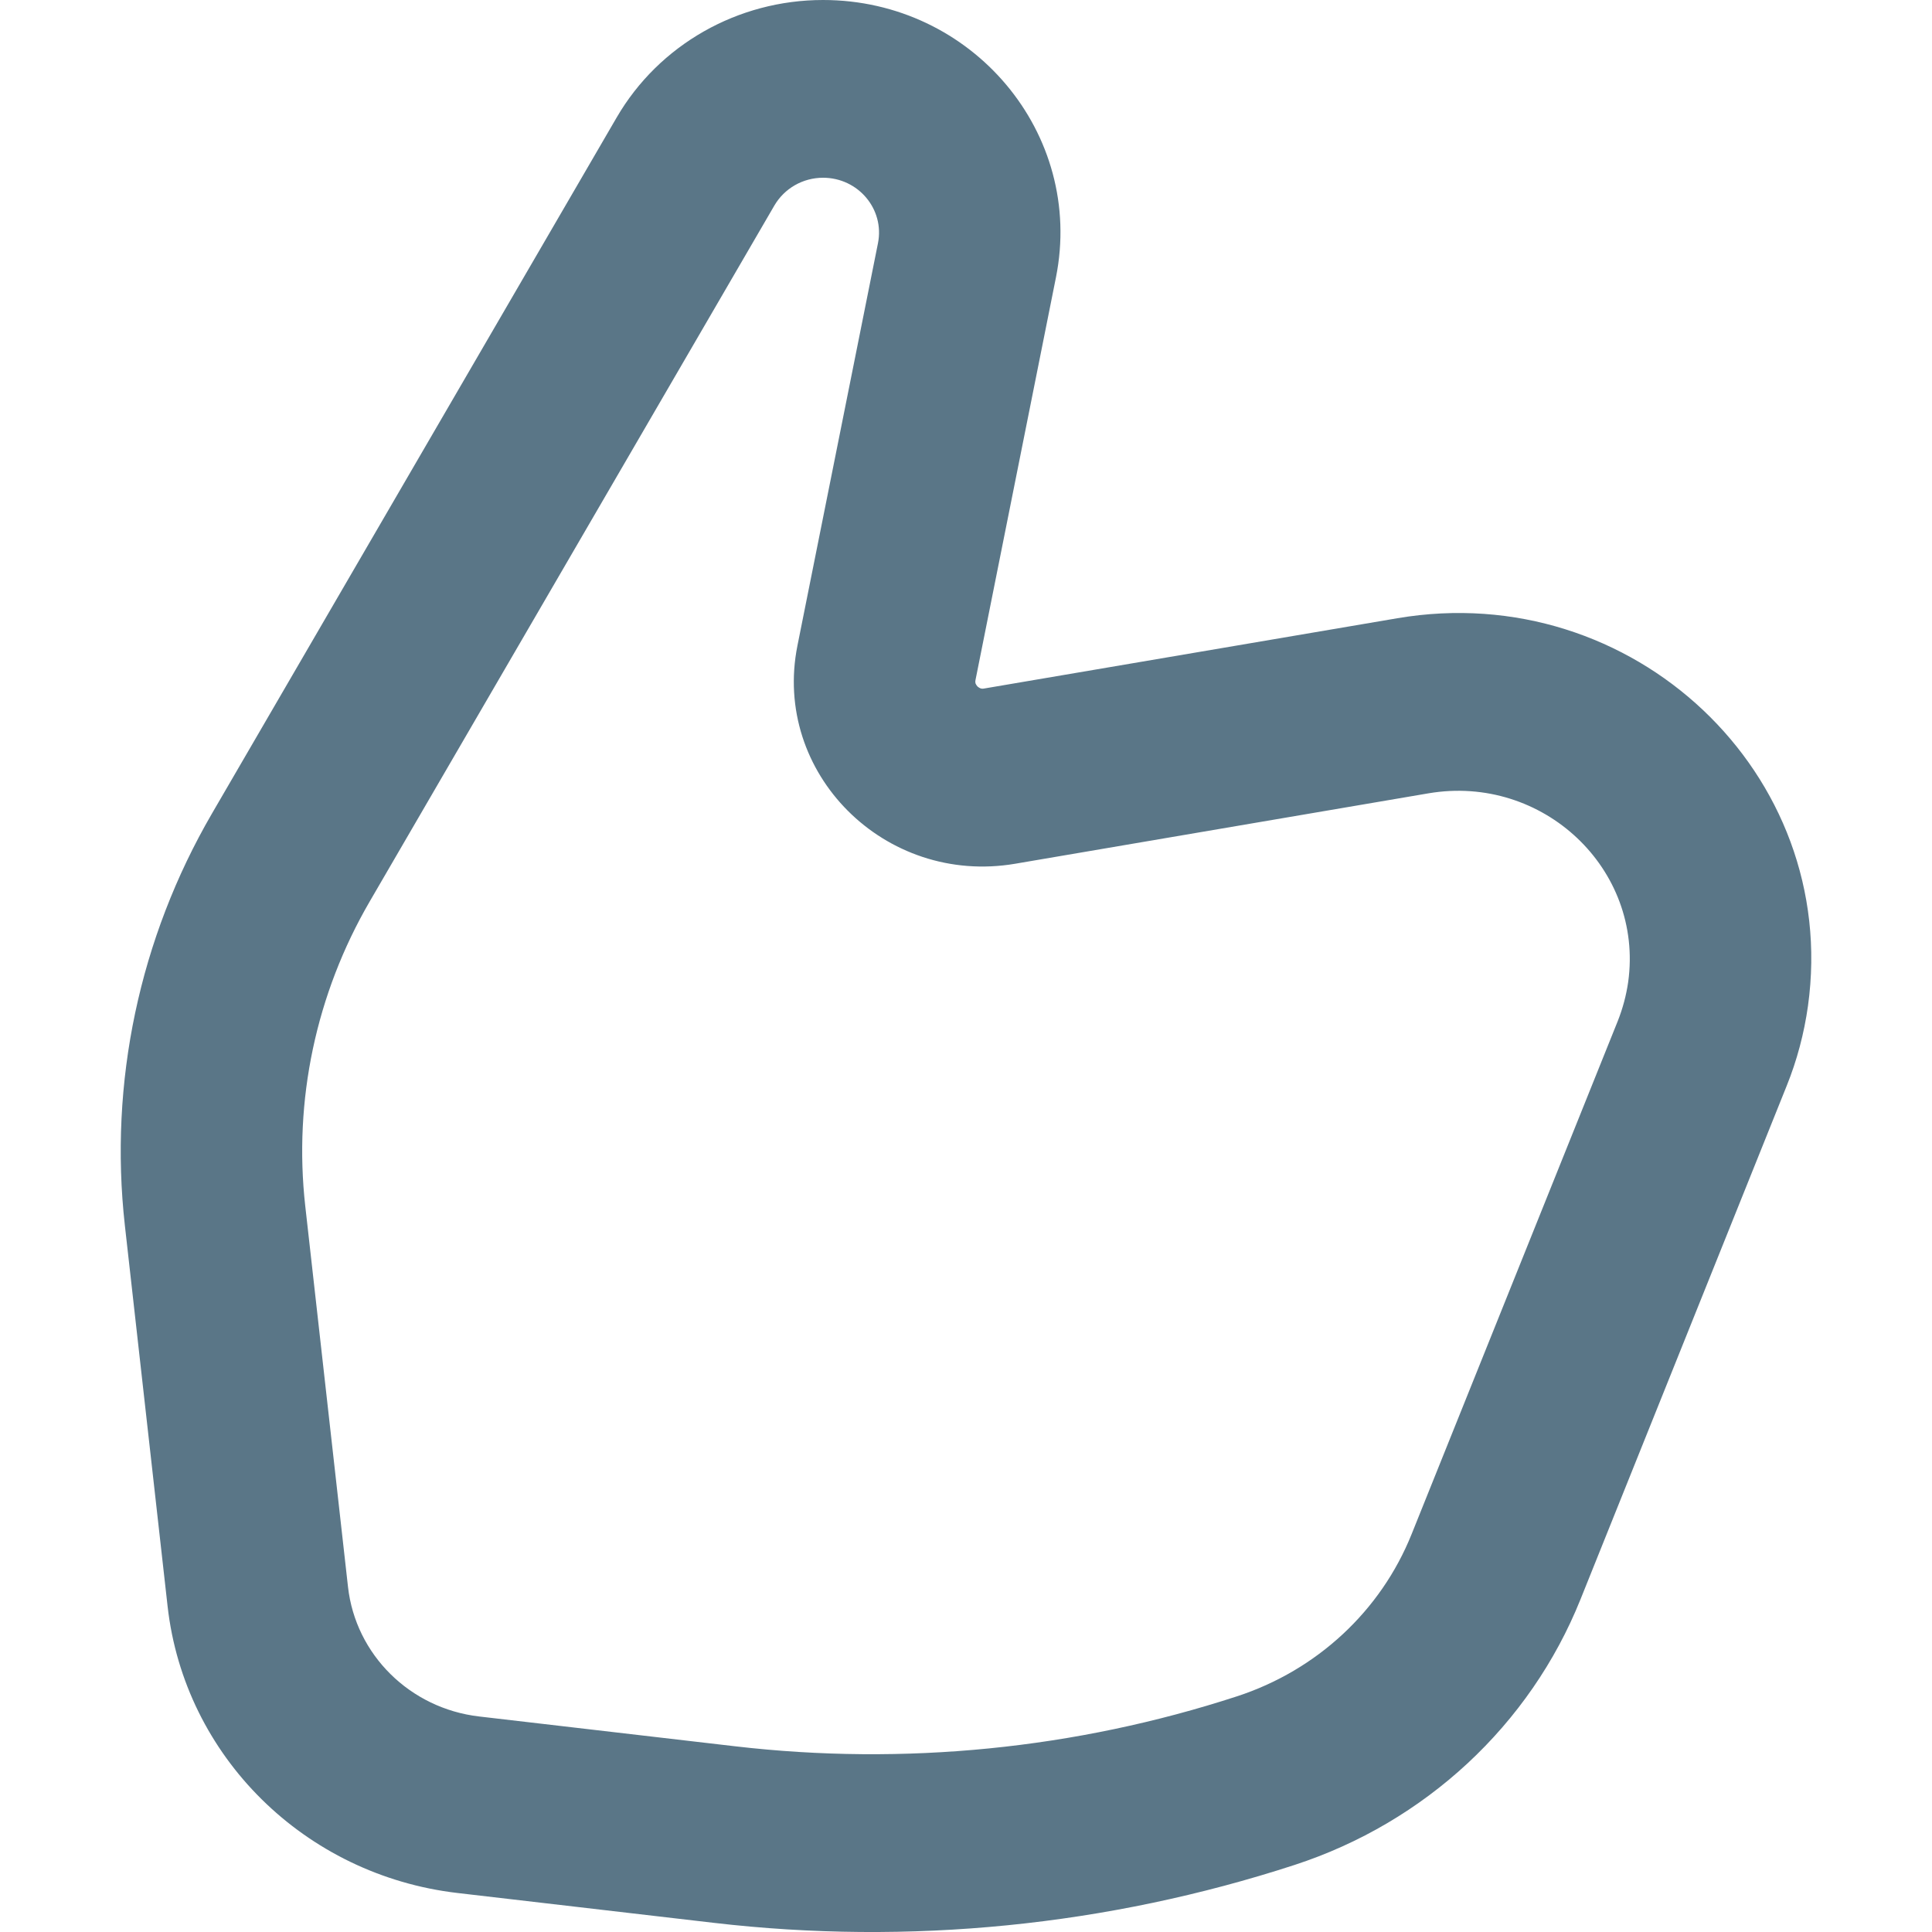
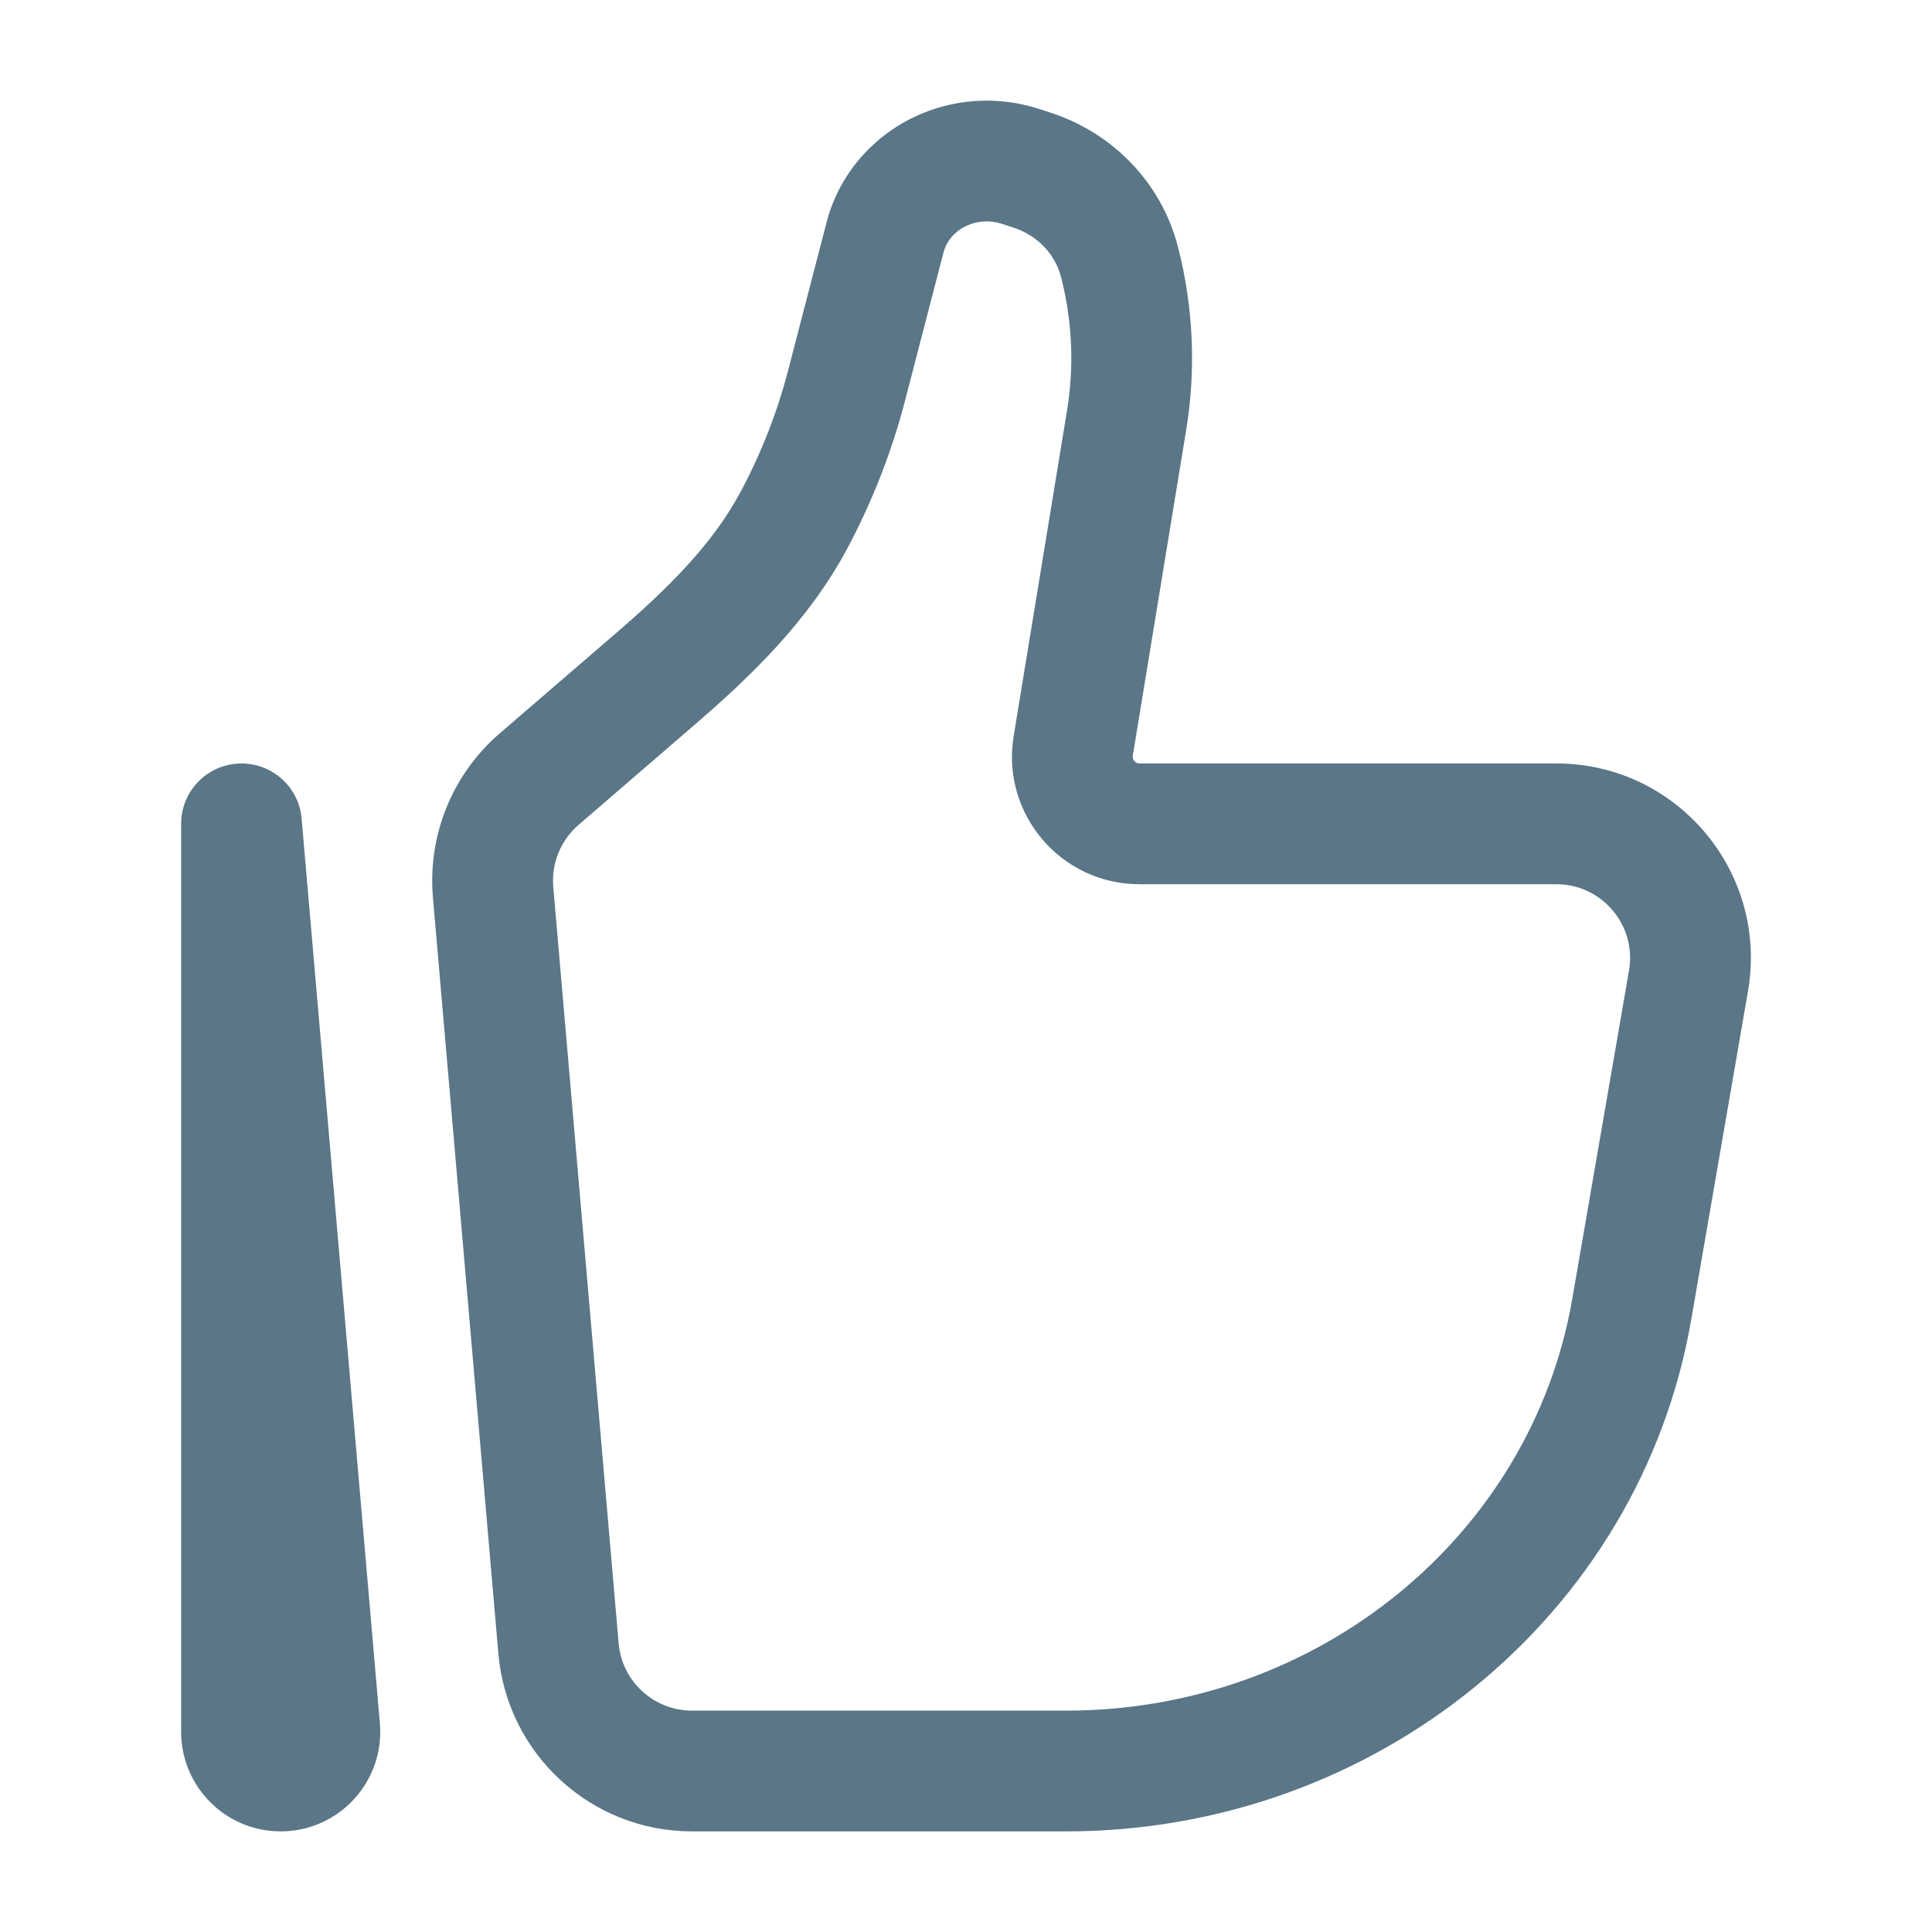
- <svg xmlns="http://www.w3.org/2000/svg" width="16" height="16" viewBox="0 0 16 16" fill="none">
-   <path fill-rule="evenodd" clip-rule="evenodd" d="M6.816 1.472C6.649 1.472 6.496 1.56 6.413 1.702L3.061 7.467C2.617 8.231 2.43 9.113 2.528 9.988L2.882 13.142C2.945 13.703 3.395 14.148 3.967 14.215L6.088 14.462C7.488 14.625 8.908 14.484 10.245 14.048C10.906 13.832 11.435 13.341 11.69 12.706L13.398 8.455C13.439 8.351 13.468 8.243 13.484 8.132C13.613 7.197 12.778 6.409 11.83 6.57L8.408 7.153C7.327 7.337 6.393 6.402 6.604 5.347L7.271 2.014C7.327 1.733 7.108 1.472 6.816 1.472ZM5.107 0.973C5.457 0.371 6.109 6.20189e-06 6.816 0C8.053 -1.08823e-05 8.983 1.107 8.745 2.297L8.079 5.63C8.076 5.645 8.077 5.653 8.079 5.66C8.082 5.667 8.087 5.676 8.095 5.685C8.104 5.693 8.113 5.698 8.121 5.701C8.127 5.703 8.136 5.705 8.15 5.702L11.572 5.12C13.522 4.788 15.239 6.409 14.973 8.33C14.941 8.558 14.882 8.781 14.796 8.994L13.089 13.245C12.671 14.286 11.803 15.092 10.72 15.445C9.172 15.949 7.53 16.113 5.91 15.924L3.789 15.677C2.523 15.529 1.528 14.545 1.388 13.303L1.034 10.148C0.902 8.966 1.154 7.772 1.755 6.738L5.107 0.973Z" fill="#5A7687" />
+ <svg xmlns="http://www.w3.org/2000/svg" width="16" height="16" viewBox="0 0 24 24" fill="none">
+   <path fill-rule="evenodd" clip-rule="evenodd" d="M12.438 2.778C12.293 2.732 12.134 2.743 12 2.808C11.852 2.879 11.755 3.003 11.72 3.138L11.244 4.972C11.078 5.613 10.835 6.232 10.524 6.816C10.039 7.723 9.306 8.42 8.626 9.006L7.188 10.246C6.965 10.438 6.847 10.726 6.873 11.02L7.685 20.413C7.726 20.887 8.122 21.25 8.596 21.25H13.245C16.381 21.25 19.024 19.068 19.531 16.137L20.236 12.057C20.333 11.496 19.901 10.984 19.335 10.984H14.154C13.177 10.984 12.434 10.108 12.592 9.145L13.255 5.1C13.346 4.546 13.32 3.979 13.179 3.436C13.107 3.16 12.89 2.923 12.583 2.825L12.438 2.778L12.668 2.064L12.438 2.778ZM11.349 1.457C11.831 1.224 12.387 1.187 12.897 1.35L13.042 1.397L12.813 2.111L13.042 1.397C13.819 1.646 14.425 2.267 14.631 3.059C14.824 3.805 14.86 4.583 14.735 5.343L14.072 9.387C14.064 9.439 14.104 9.484 14.154 9.484H19.335C20.834 9.484 21.97 10.836 21.714 12.313L21.009 16.393C20.371 20.081 17.071 22.75 13.245 22.75H8.596C7.343 22.75 6.299 21.79 6.191 20.542L5.378 11.149C5.311 10.375 5.62 9.616 6.209 9.109L7.647 7.87C8.303 7.305 8.854 6.758 9.2 6.109C9.457 5.629 9.656 5.121 9.792 4.595L10.268 2.762C10.417 2.186 10.817 1.713 11.349 1.457ZM2.968 9.485C3.369 9.468 3.713 9.769 3.747 10.17L4.719 21.406C4.781 22.128 4.213 22.75 3.487 22.75C2.803 22.75 2.25 22.195 2.25 21.513V10.234C2.25 9.833 2.566 9.502 2.968 9.485Z" fill="#5A7687" />
</svg>
